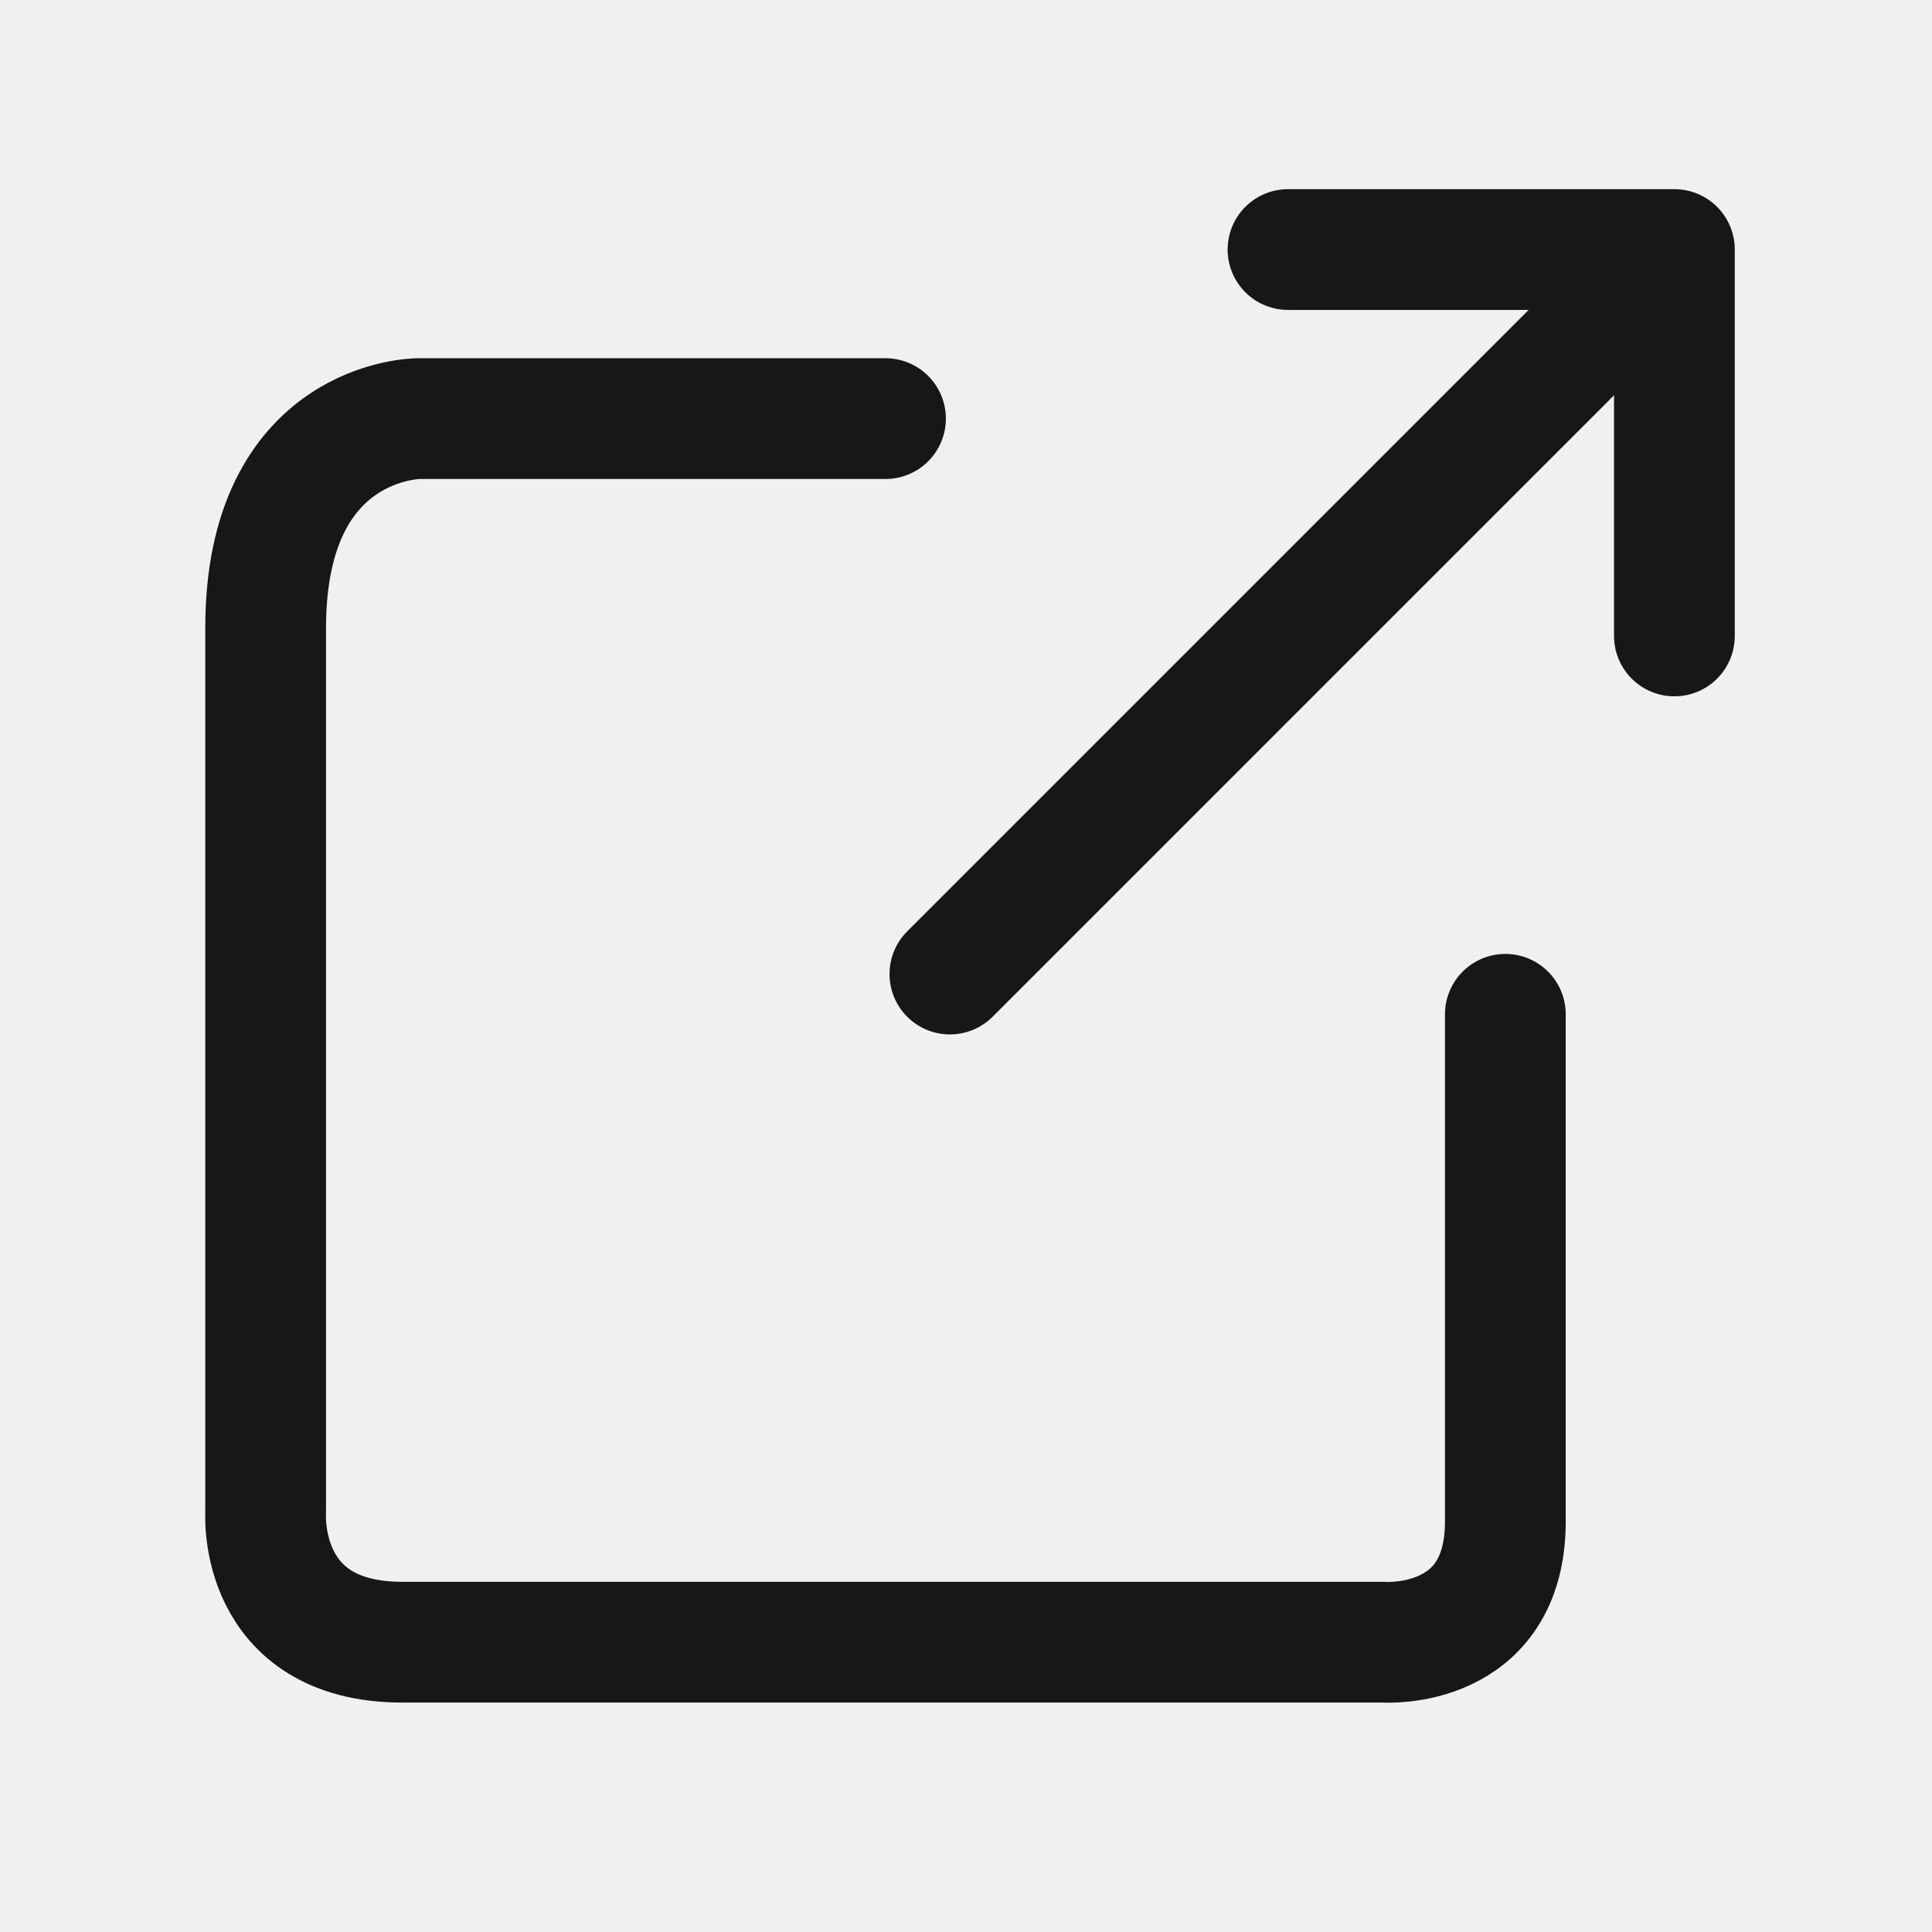
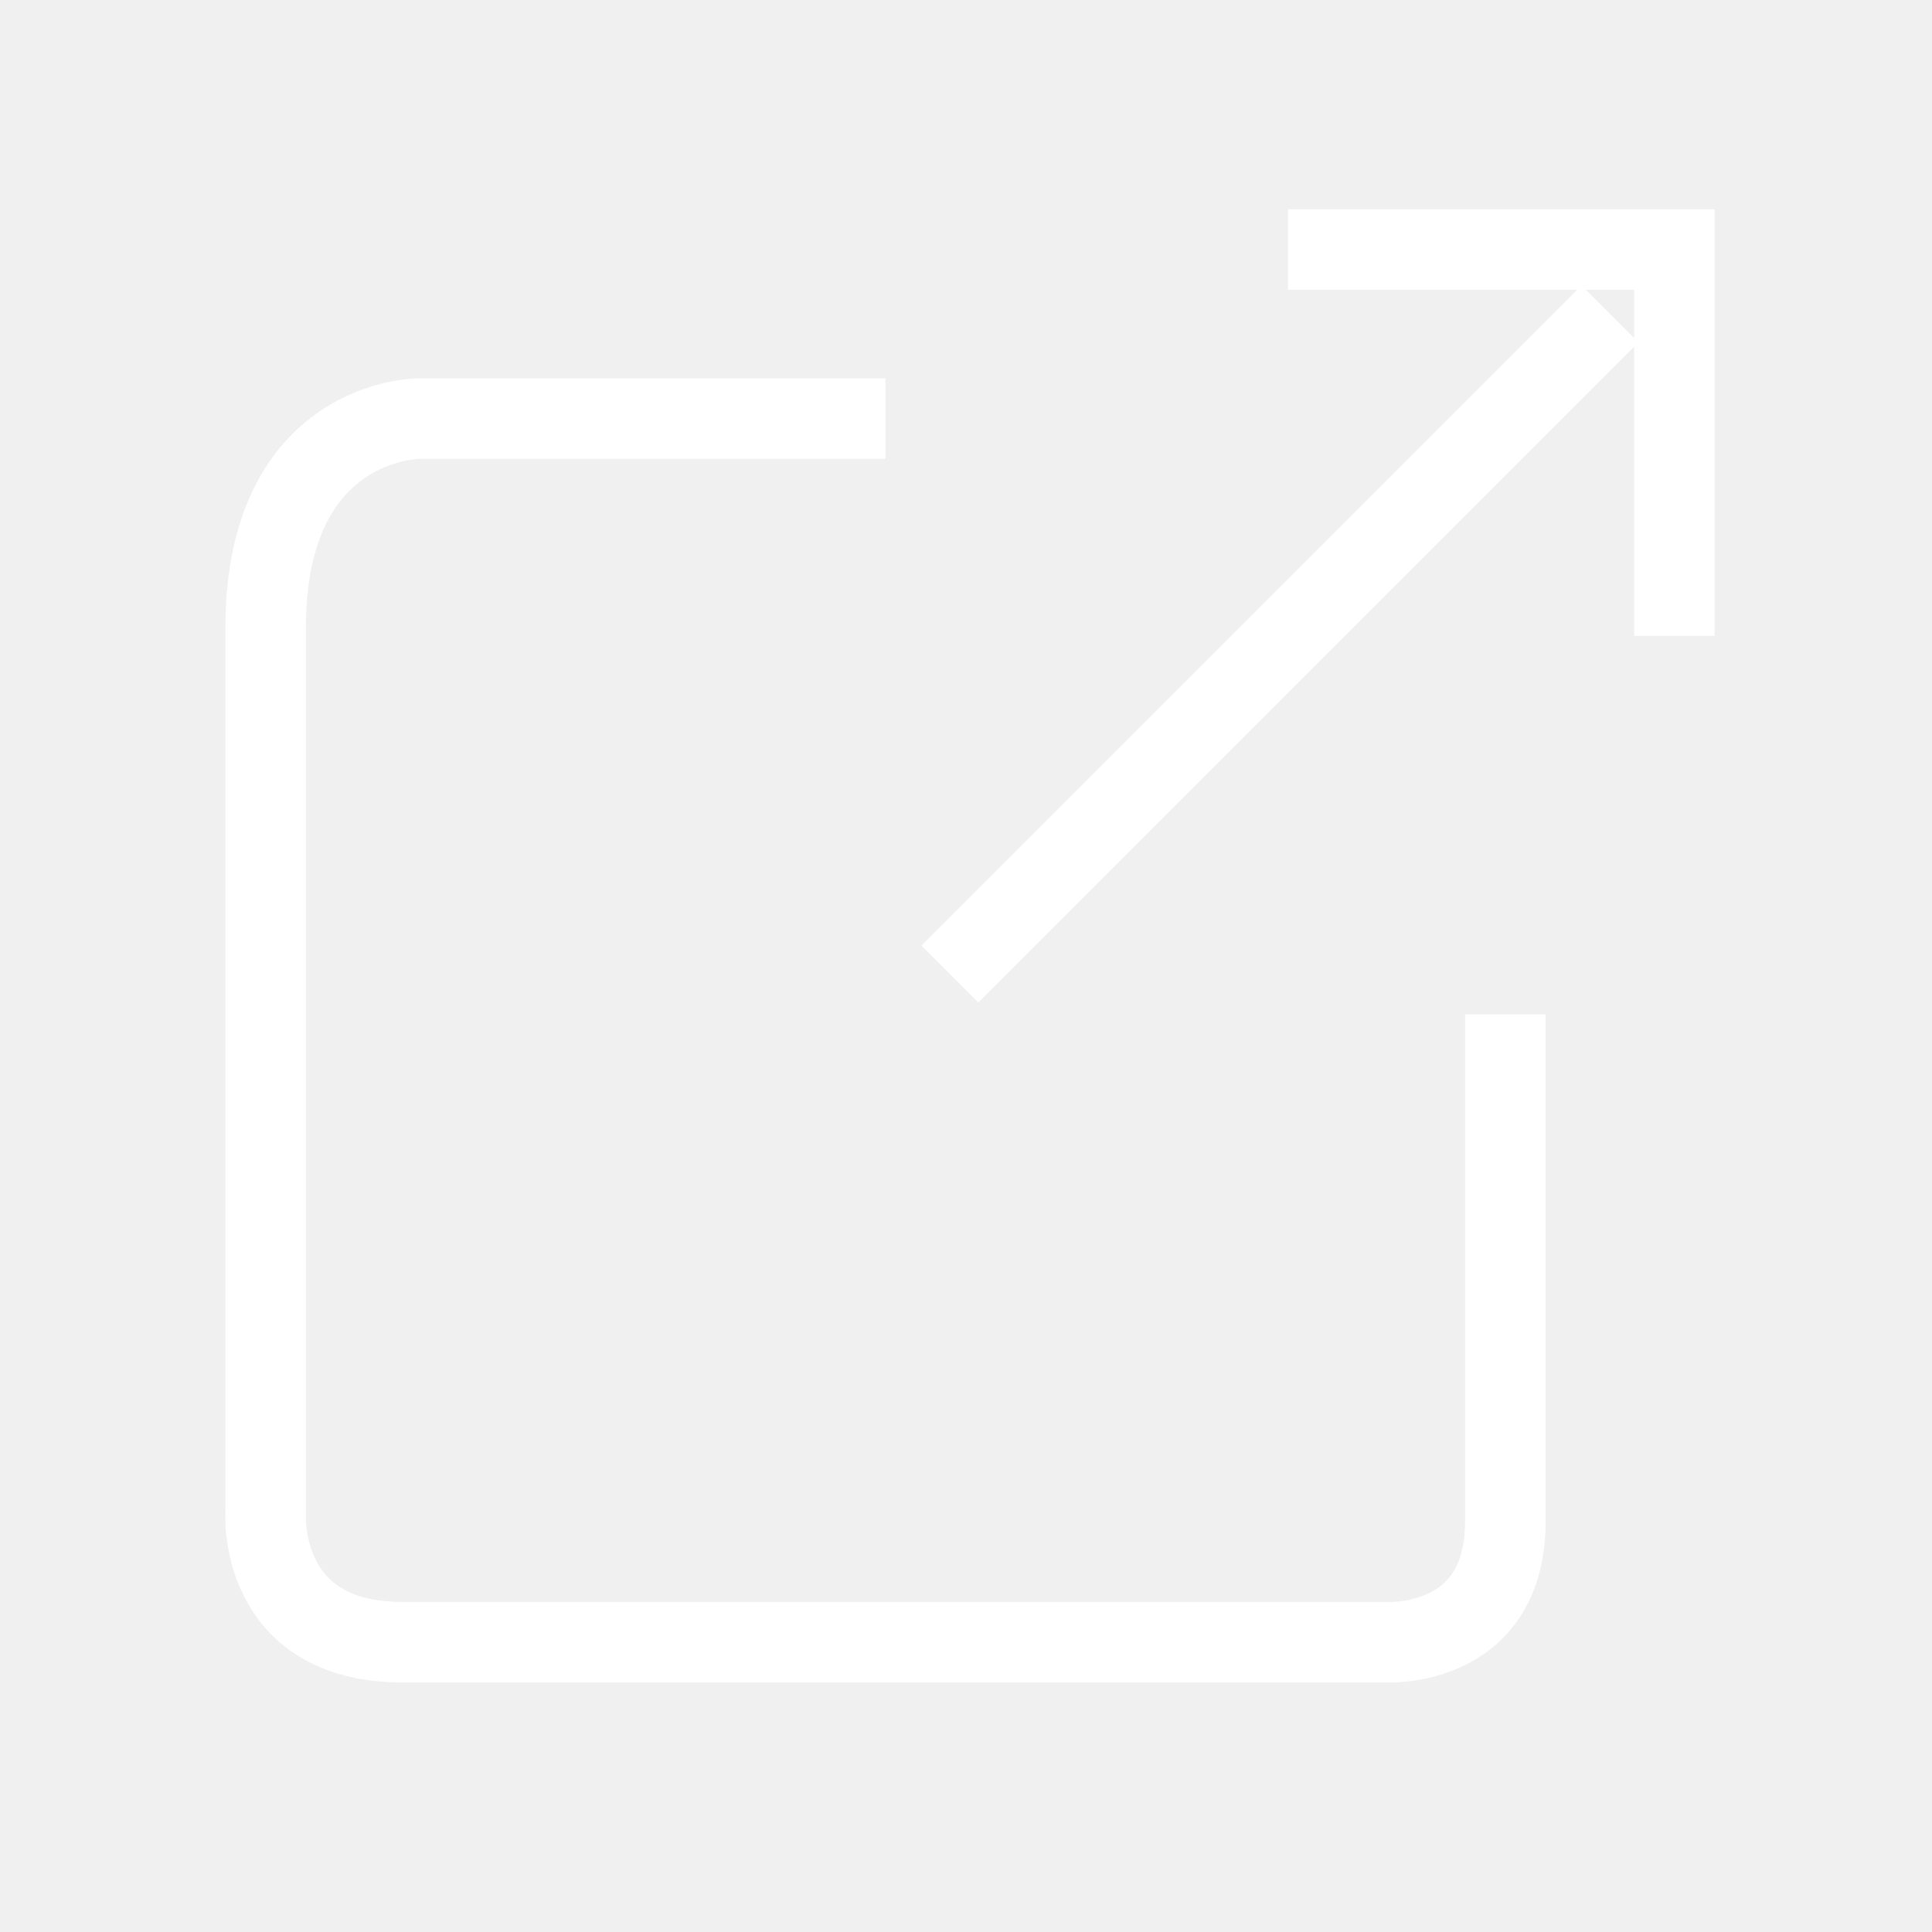
<svg xmlns="http://www.w3.org/2000/svg" version="1.1" id="Capa_1" x="0px" y="0px" viewBox="0 0 24 24" style="enable-background:new 0 0 24 24;" xml:space="preserve">
  <style type="text/css">
- 	.st0{fill:none;stroke:#171717;stroke-width:1.5;stroke-linecap:round;stroke-linejoin:round;}
+ 	.st0{fill:none;stroke:#FFFFFF;}
</style>
  <path class="st0" d="M11.8,12.1L20,3.9" />
  <path class="st0" d="M20.8,7.9V3.1H16" />
-   <path class="st0" d="M11,5.2H5.2c0,0-1.9,0-1.9,2.6s0,11,0,11S3.2,20.4,5,20.4s12.2,0,12.2,0s1.5,0.1,1.5-1.5c0-1.6,0-6.3,0-6.3" />
+   <path class="st0" d="M11,5.2H5.2c0,0-1.9,0-1.9,2.6s0,11,0,11S3.2,20.4,5,20.4s12.2,0,12.2,0s1.5,0.1,1.5-1.5s0-6.3,0-6.3" />
  <path class="st0" d="M1.4,2" />
  <path class="st0" d="M28.5,8.6" />
</svg>
